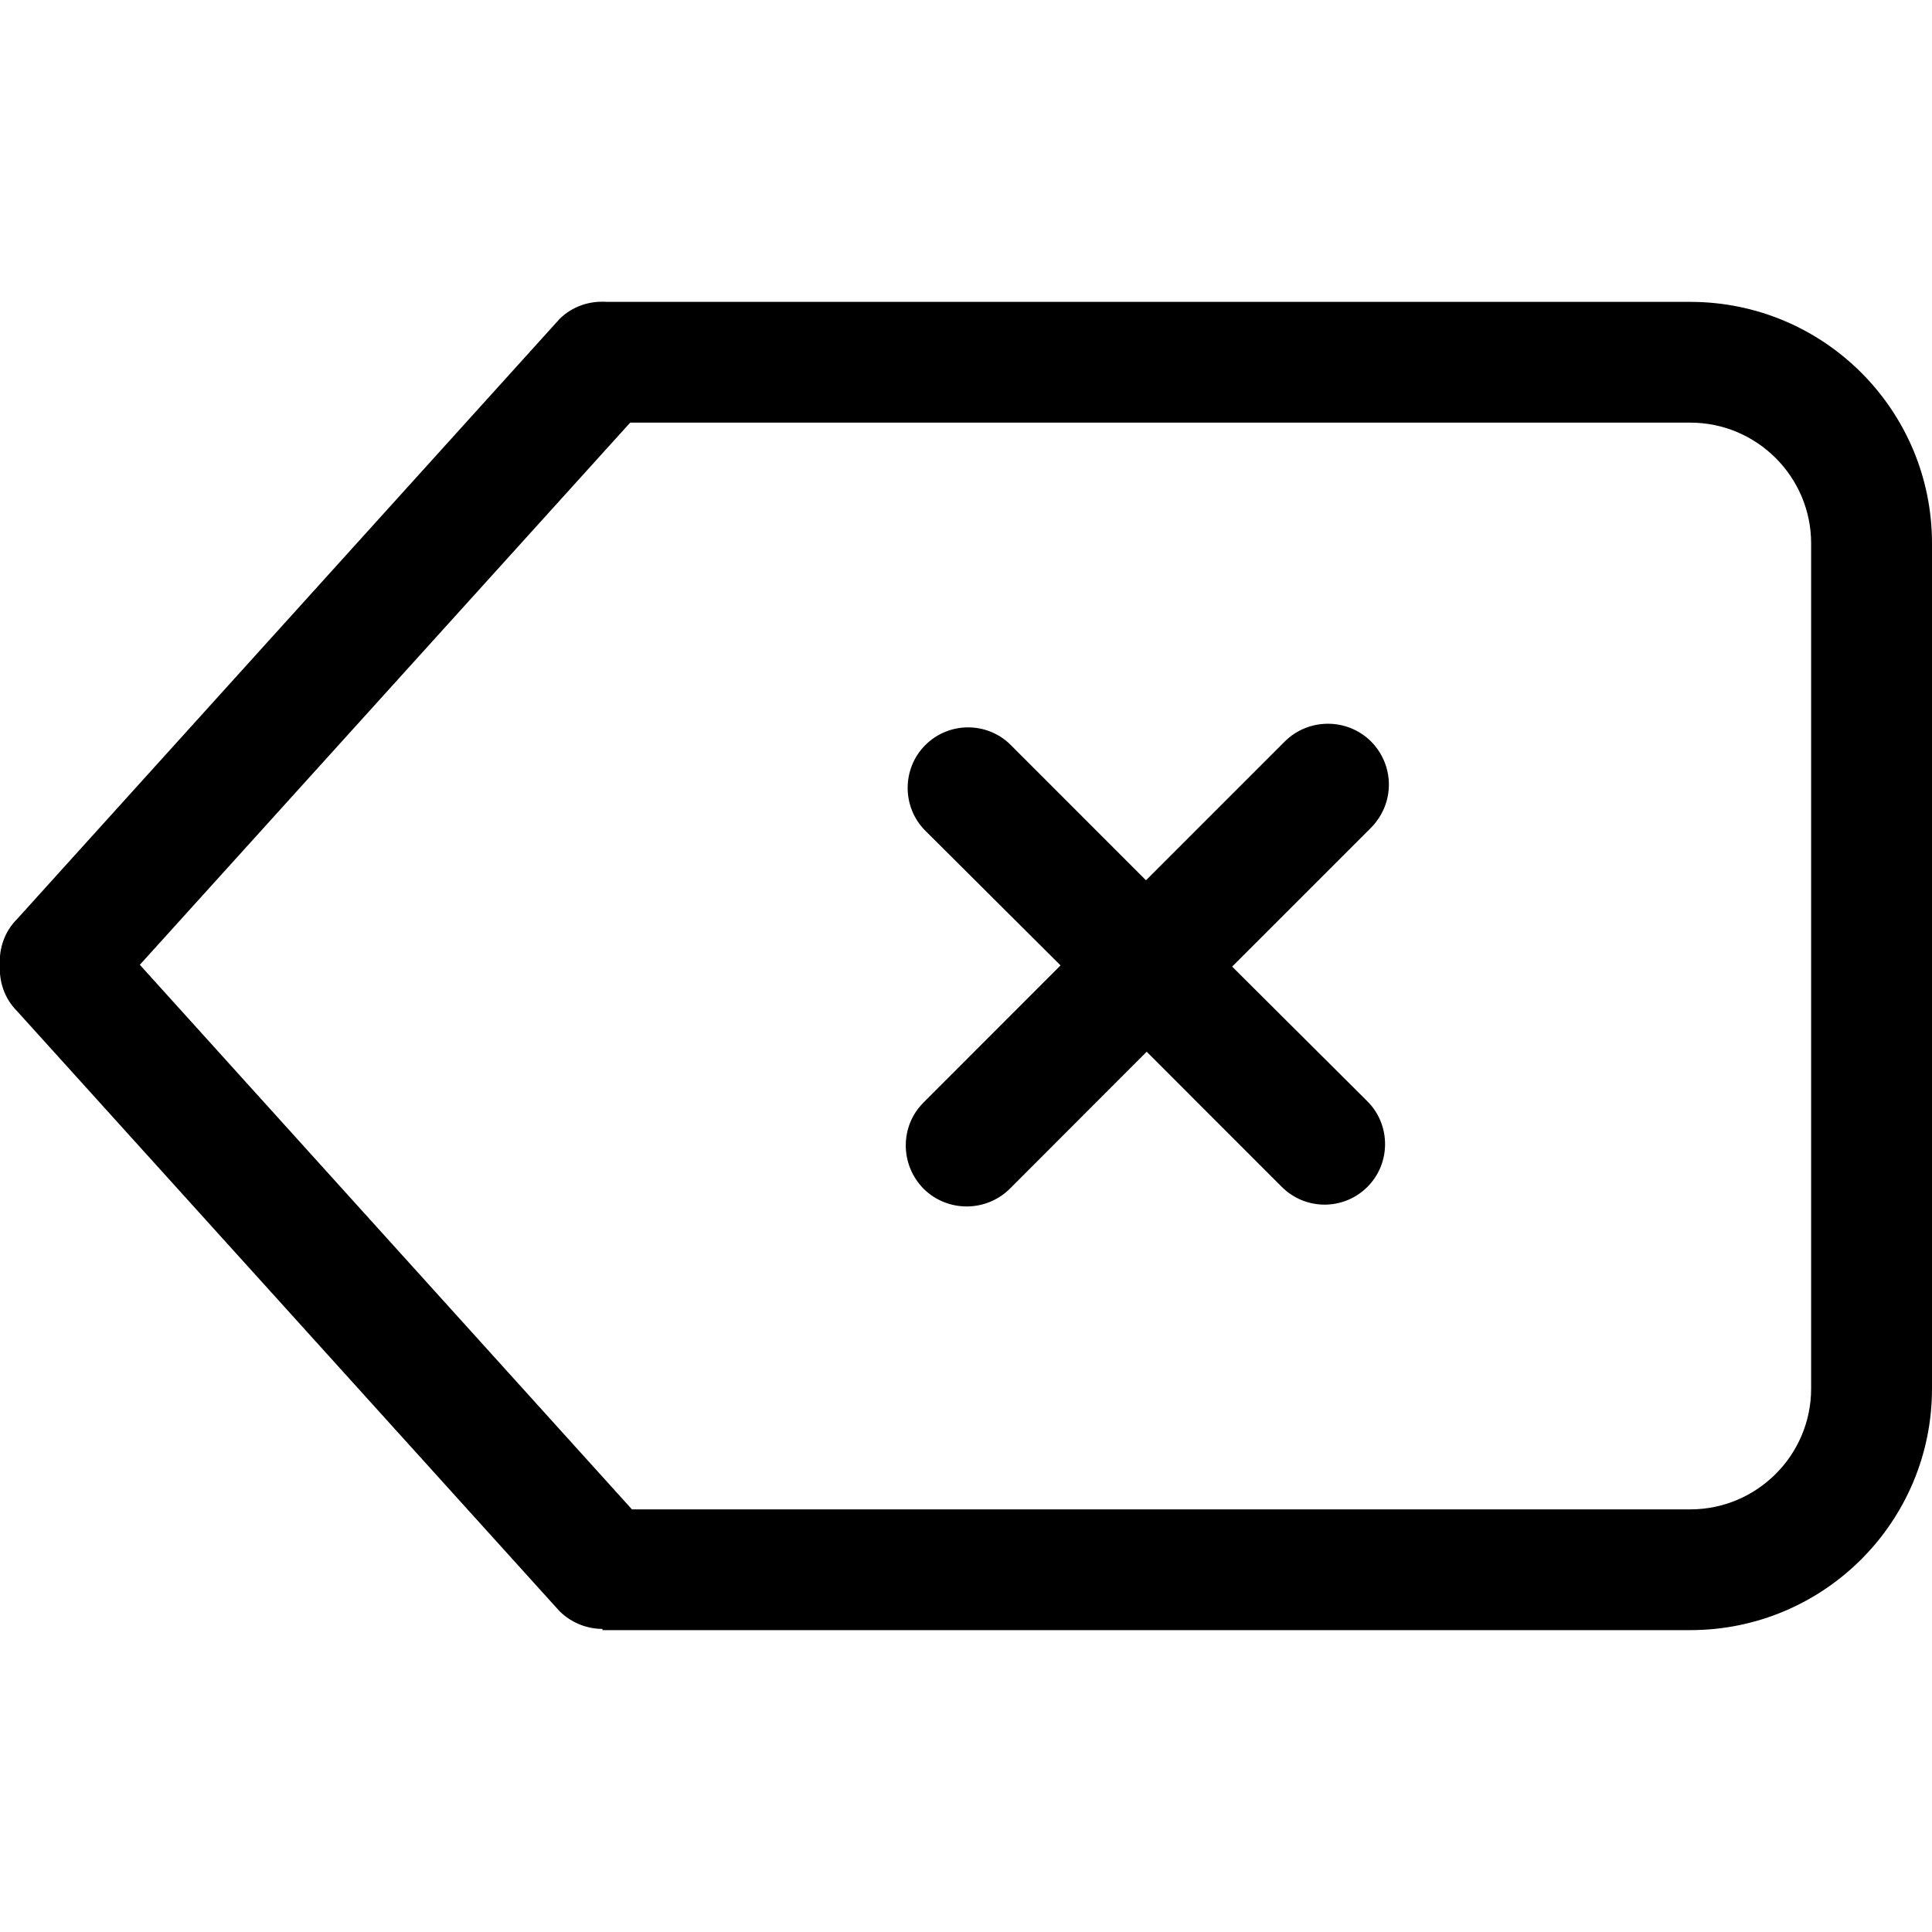
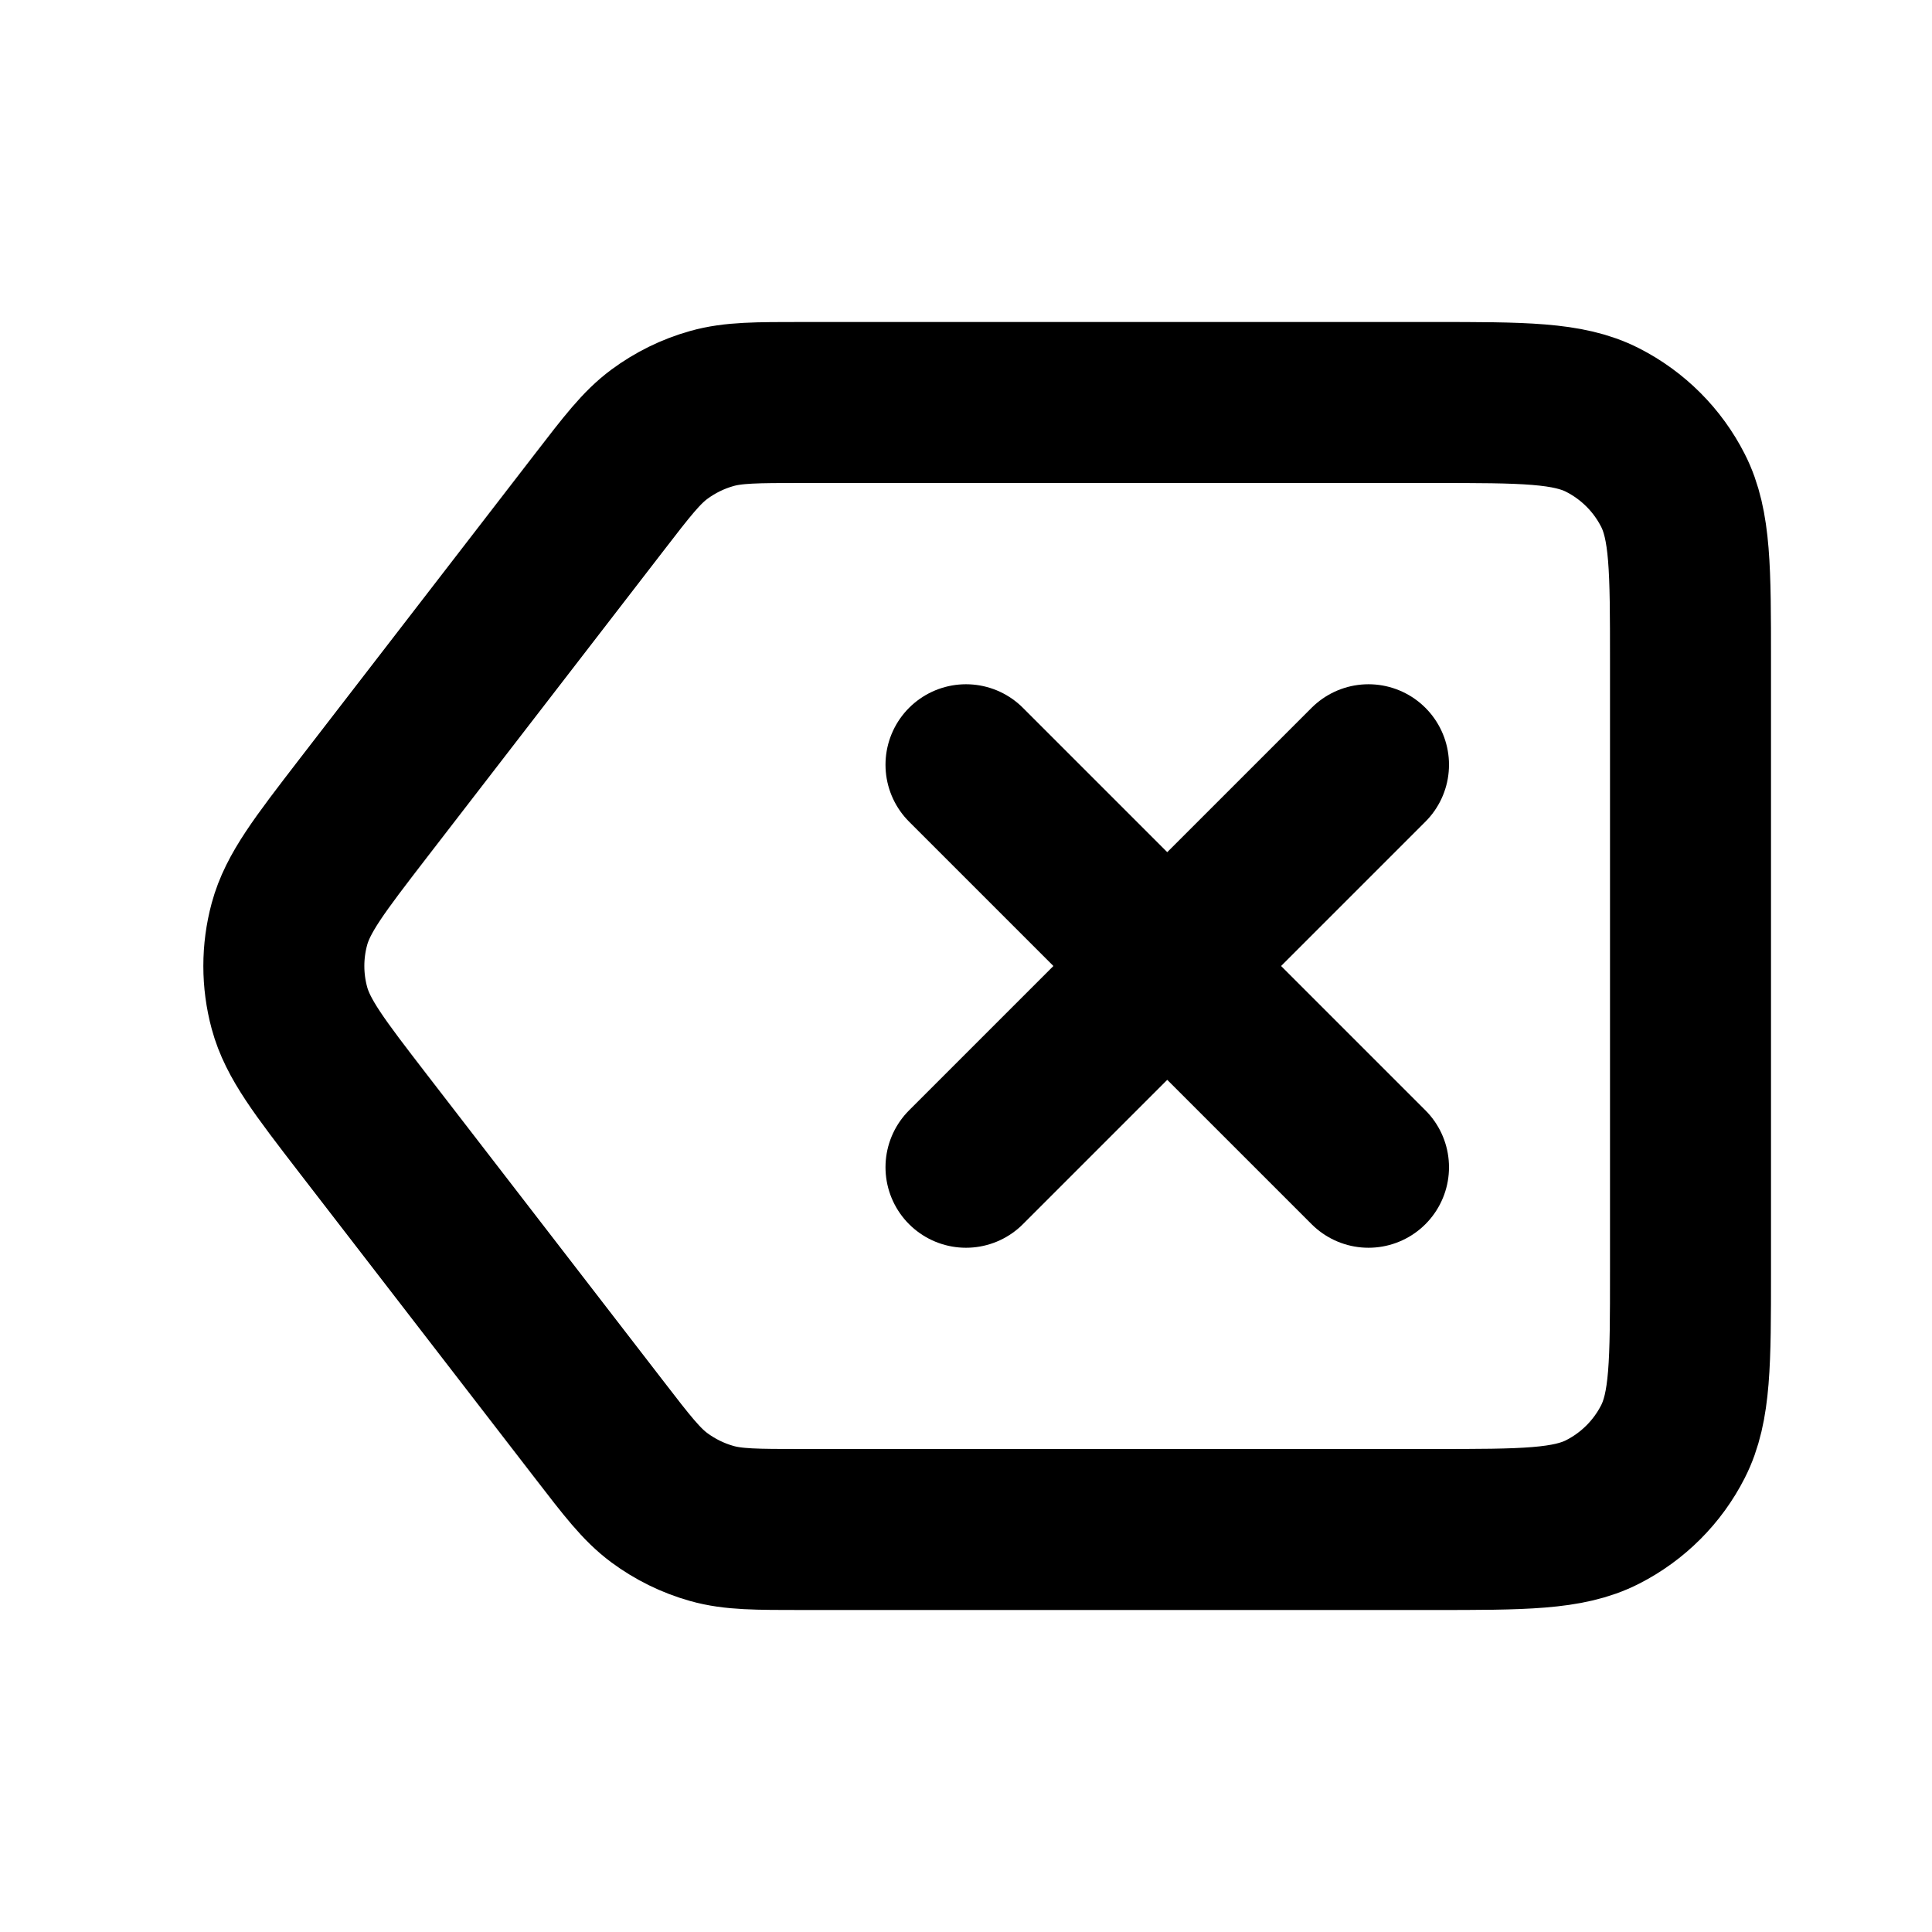
- <svg xmlns="http://www.w3.org/2000/svg" width="800px" height="800px" viewBox="0 -5 32 32" version="1.1">
-   <defs>
- 
- </defs>
-   <g id="Page-1" stroke="none" stroke-width="1" fill="none" fill-rule="evenodd">
-     <g id="Icon-Set" transform="translate(-516, -1144)" fill="#000000">
-       <path d="M538.708,1151.28 C538.314,1150.89 537.676,1150.89 537.281,1151.28 L534.981,1153.58 L532.742,1151.34 C532.352,1150.95 531.718,1150.95 531.327,1151.34 C530.936,1151.73 530.936,1152.37 531.327,1152.76 L533.566,1154.99 L531.298,1157.26 C530.904,1157.65 530.904,1158.29 531.298,1158.69 C531.692,1159.08 532.331,1159.08 532.725,1158.69 L534.993,1156.42 L537.232,1158.66 C537.623,1159.05 538.257,1159.05 538.647,1158.66 C539.039,1158.27 539.039,1157.63 538.647,1157.24 L536.408,1155.01 L538.708,1152.71 C539.103,1152.31 539.103,1151.68 538.708,1151.28 L538.708,1151.28 Z M545.998,1162 C545.998,1163.1 545.102,1164 543.996,1164 L526.467,1164 L518.316,1154.98 L526.438,1146 L543.996,1146 C545.102,1146 545.998,1146.9 545.998,1148 L545.998,1162 L545.998,1162 Z M543.996,1144 L526.051,1144 C525.771,1143.98 525.485,1144.07 525.271,1144.28 L516.285,1154.22 C516.074,1154.43 515.983,1154.71 515.998,1154.98 C515.983,1155.26 516.074,1155.54 516.285,1155.75 L525.271,1165.69 C525.467,1165.88 525.723,1165.98 525.979,1165.98 L525.979,1166 L543.996,1166 C546.207,1166 548,1164.21 548,1162 L548,1148 C548,1145.79 546.207,1144 543.996,1144 L543.996,1144 Z" id="delete">
- 
- </path>
-     </g>
-   </g>
+ <svg xmlns="http://www.w3.org/2000/svg" width="800px" height="800px" viewBox="0 0 24 24" fill="none">
+   <path d="M12 9.5L17 14.5M17 9.5L12 14.5M4.508 13.955L7.44 17.755C7.792 18.212 7.968 18.44 8.19 18.605C8.386 18.75 8.607 18.859 8.842 18.925C9.108 19 9.396 19 9.973 19H17.8C18.921 19 19.481 19 19.908 18.782C20.285 18.59 20.591 18.284 20.782 17.908C21 17.48 21 16.92 21 15.8V8.2C21 7.08 21 6.52 20.782 6.092C20.591 5.716 20.285 5.41 19.908 5.218C19.481 5 18.921 5 17.8 5H9.973C9.396 5 9.108 5 8.842 5.075C8.607 5.141 8.386 5.25 8.19 5.395C7.968 5.56 7.792 5.788 7.44 6.245L4.508 10.045C3.969 10.745 3.699 11.095 3.595 11.48C3.503 11.821 3.503 12.179 3.595 12.52C3.699 12.905 3.969 13.255 4.508 13.955Z" stroke="#000000" stroke-width="2" stroke-linecap="round" stroke-linejoin="round" />
</svg>
